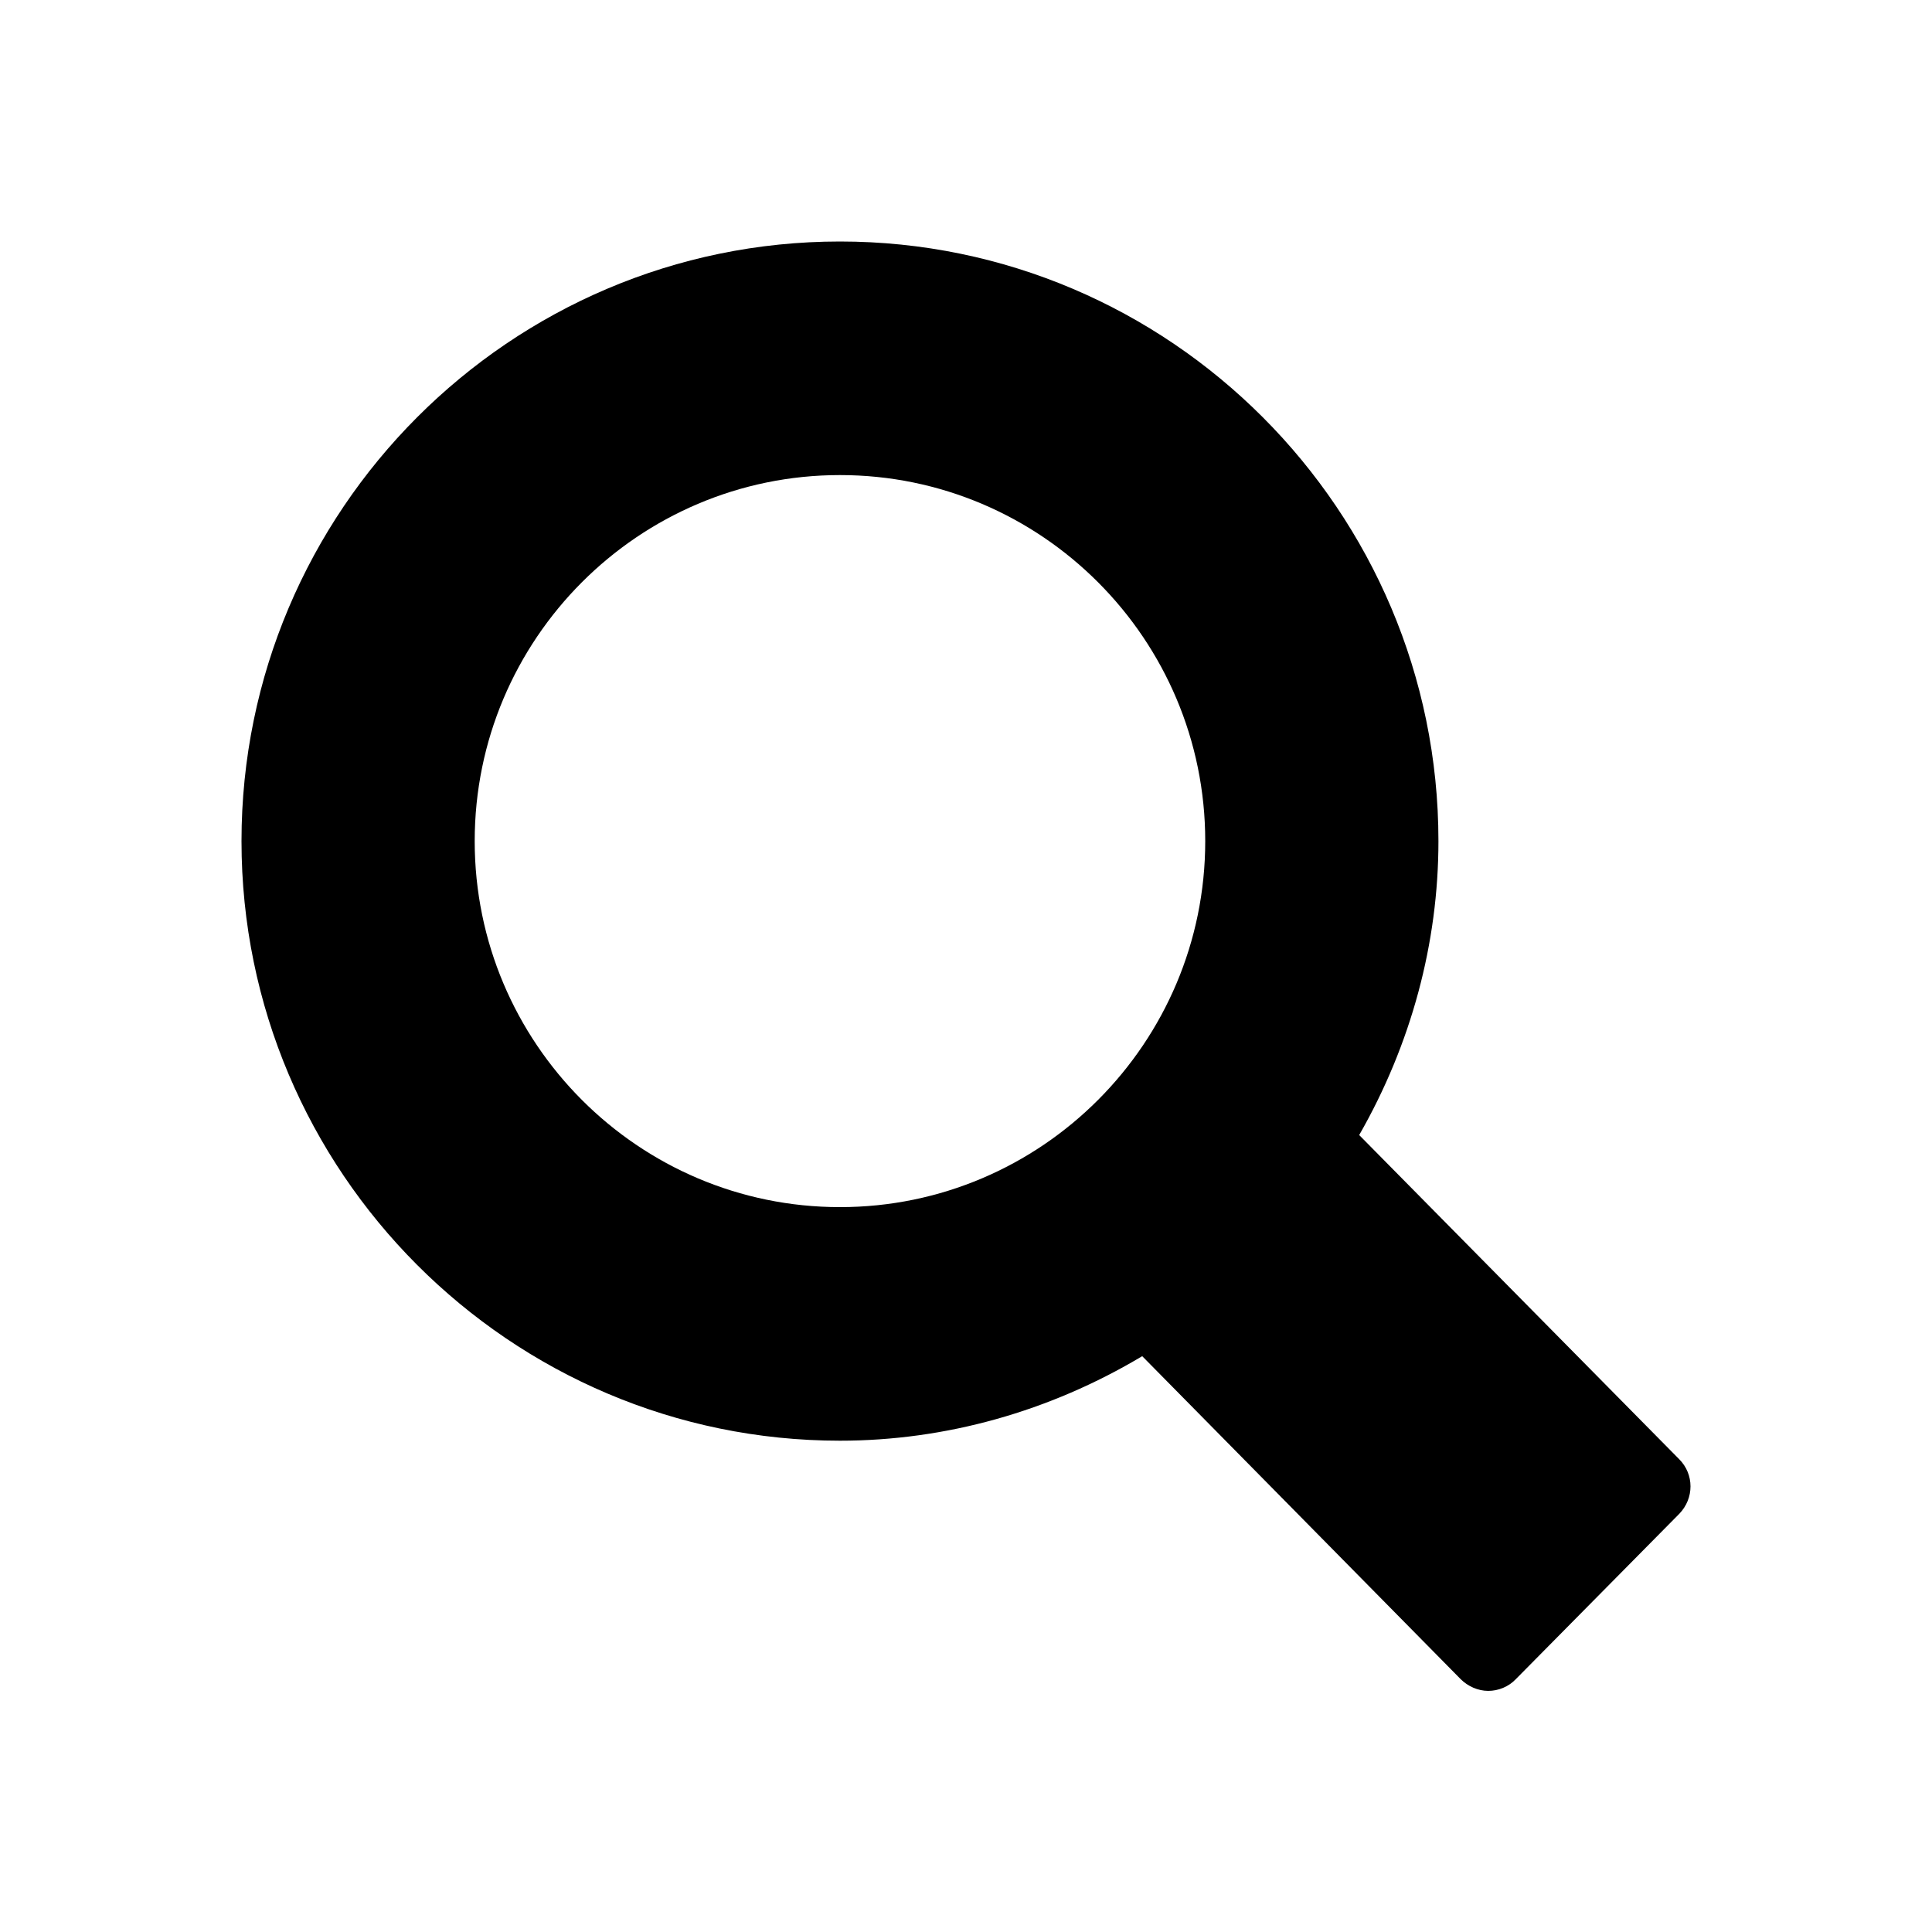
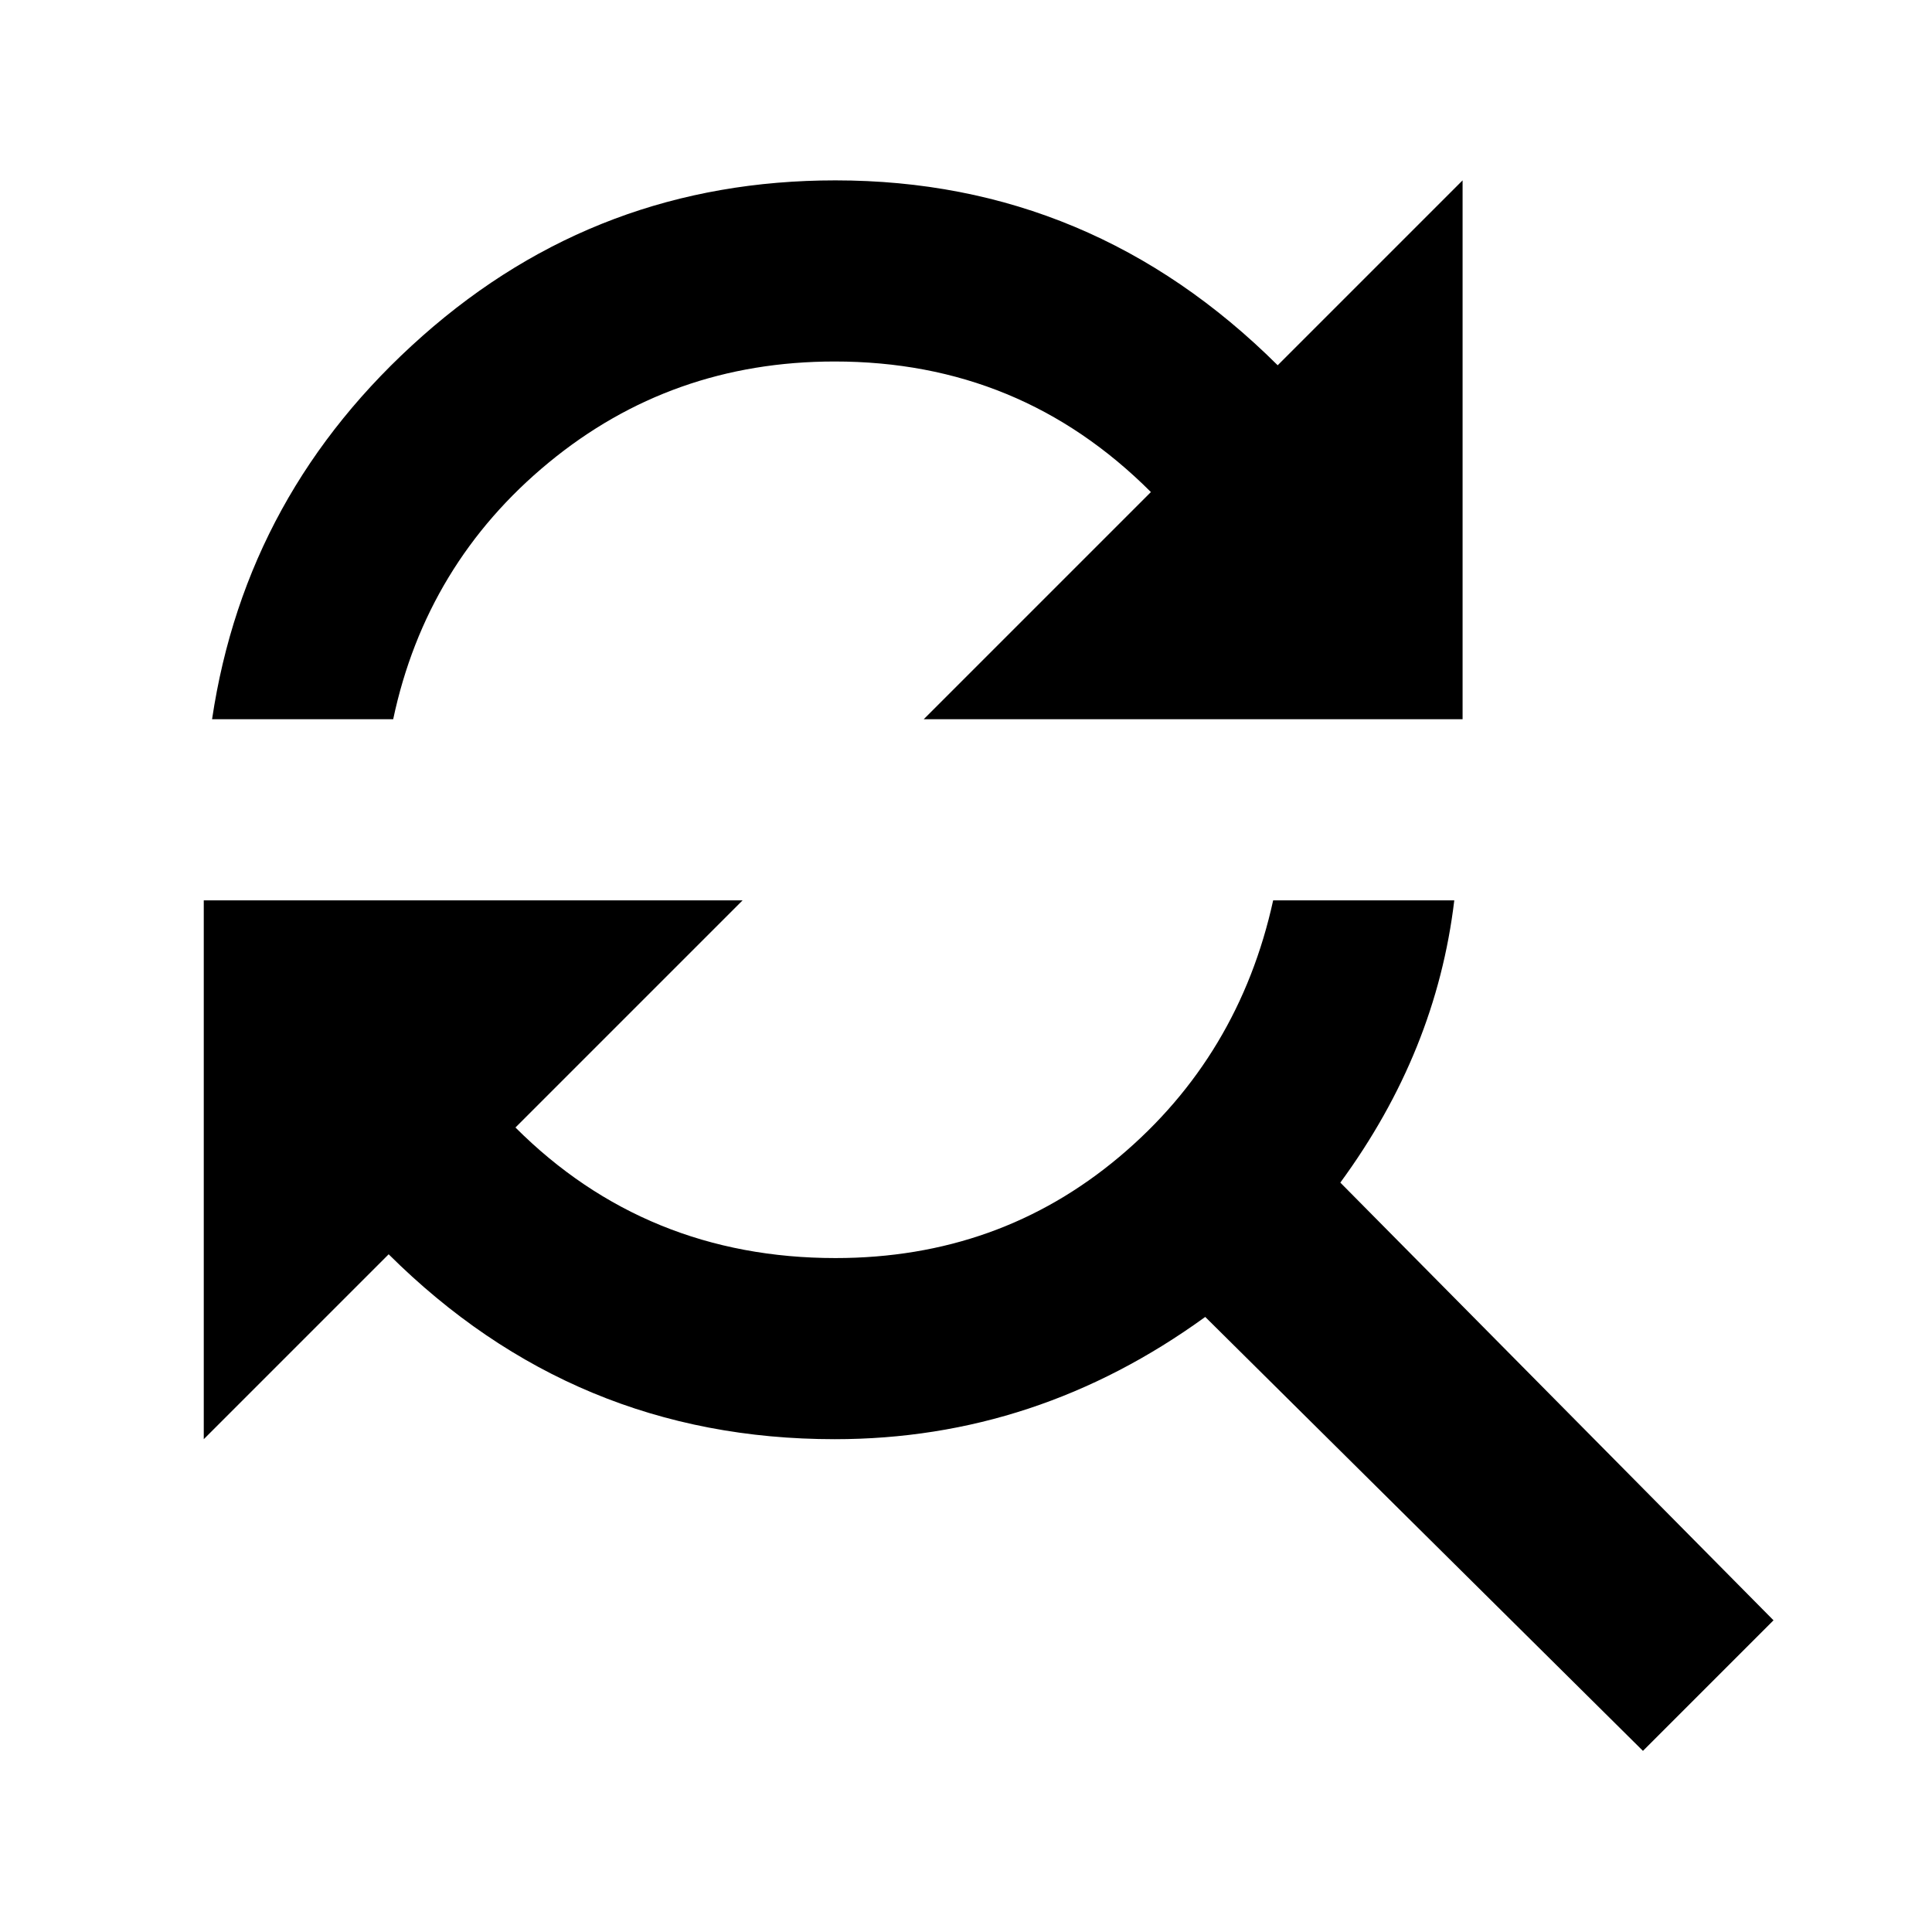
- <svg xmlns="http://www.w3.org/2000/svg" version="1.1" id="Layer_1" x="0px" y="0px" width="512px" height="512px" viewBox="0 0 512 512" style="enable-background:new 0 0 512 512;" xml:space="preserve">
-   <path style="fill:#000000" d="M445,386.7l-84.8-85.9c13.8-24.1,21-50.9,21-77.9c0-87.6-71.2-158.9-158.6-158.9C135.2,64,64,135.3,64,222.9  c0,87.6,71.2,158.9,158.6,158.9c27.9,0,55.5-7.7,80.1-22.4l84.4,85.6c1.9,1.9,4.6,3.1,7.3,3.1c2.7,0,5.4-1.1,7.3-3.1l43.3-43.8  C449,397.1,449,390.7,445,386.7z M222.6,125.9c53.4,0,96.8,43.5,96.8,97c0,53.5-43.4,97-96.8,97c-53.4,0-96.8-43.5-96.8-97  C125.8,169.4,169.2,125.9,222.6,125.9z" />
+ <svg xmlns="http://www.w3.org/2000/svg" version="1.1" id="图层_1" viewBox="0 0 256 256">
+   <path d="M177.6,156.7l57.4,58L217.7,232l-58-57.5c-14.9,10.8-31.2,16.2-49.1,16.2c-23.1,0-42.7-8.2-59.1-24.5L27,190.7v-71.4h71.4  l-30.1,30.1c11.5,11.5,25.7,17.3,42.4,17.3c14.5,0,27-4.5,37.6-13.4c10.6-8.9,17.4-20.3,20.4-34h24  C191.1,132.7,186.1,145.1,177.6,156.7L177.6,156.7z M110.6,47.9c-14.5,0-27.1,4.5-37.9,13.4c-10.8,8.9-17.7,20.3-20.6,34h-24  c3-20.1,12.3-37,27.9-50.8s33.8-20.6,54.7-20.6c22.7,0,42.2,8.2,58.6,24.5l24.5-24.5v71.4h-71.4l30.1-30.1  C140.9,53.6,127,47.9,110.6,47.9L110.6,47.9z" fill="#000" />
</svg>
